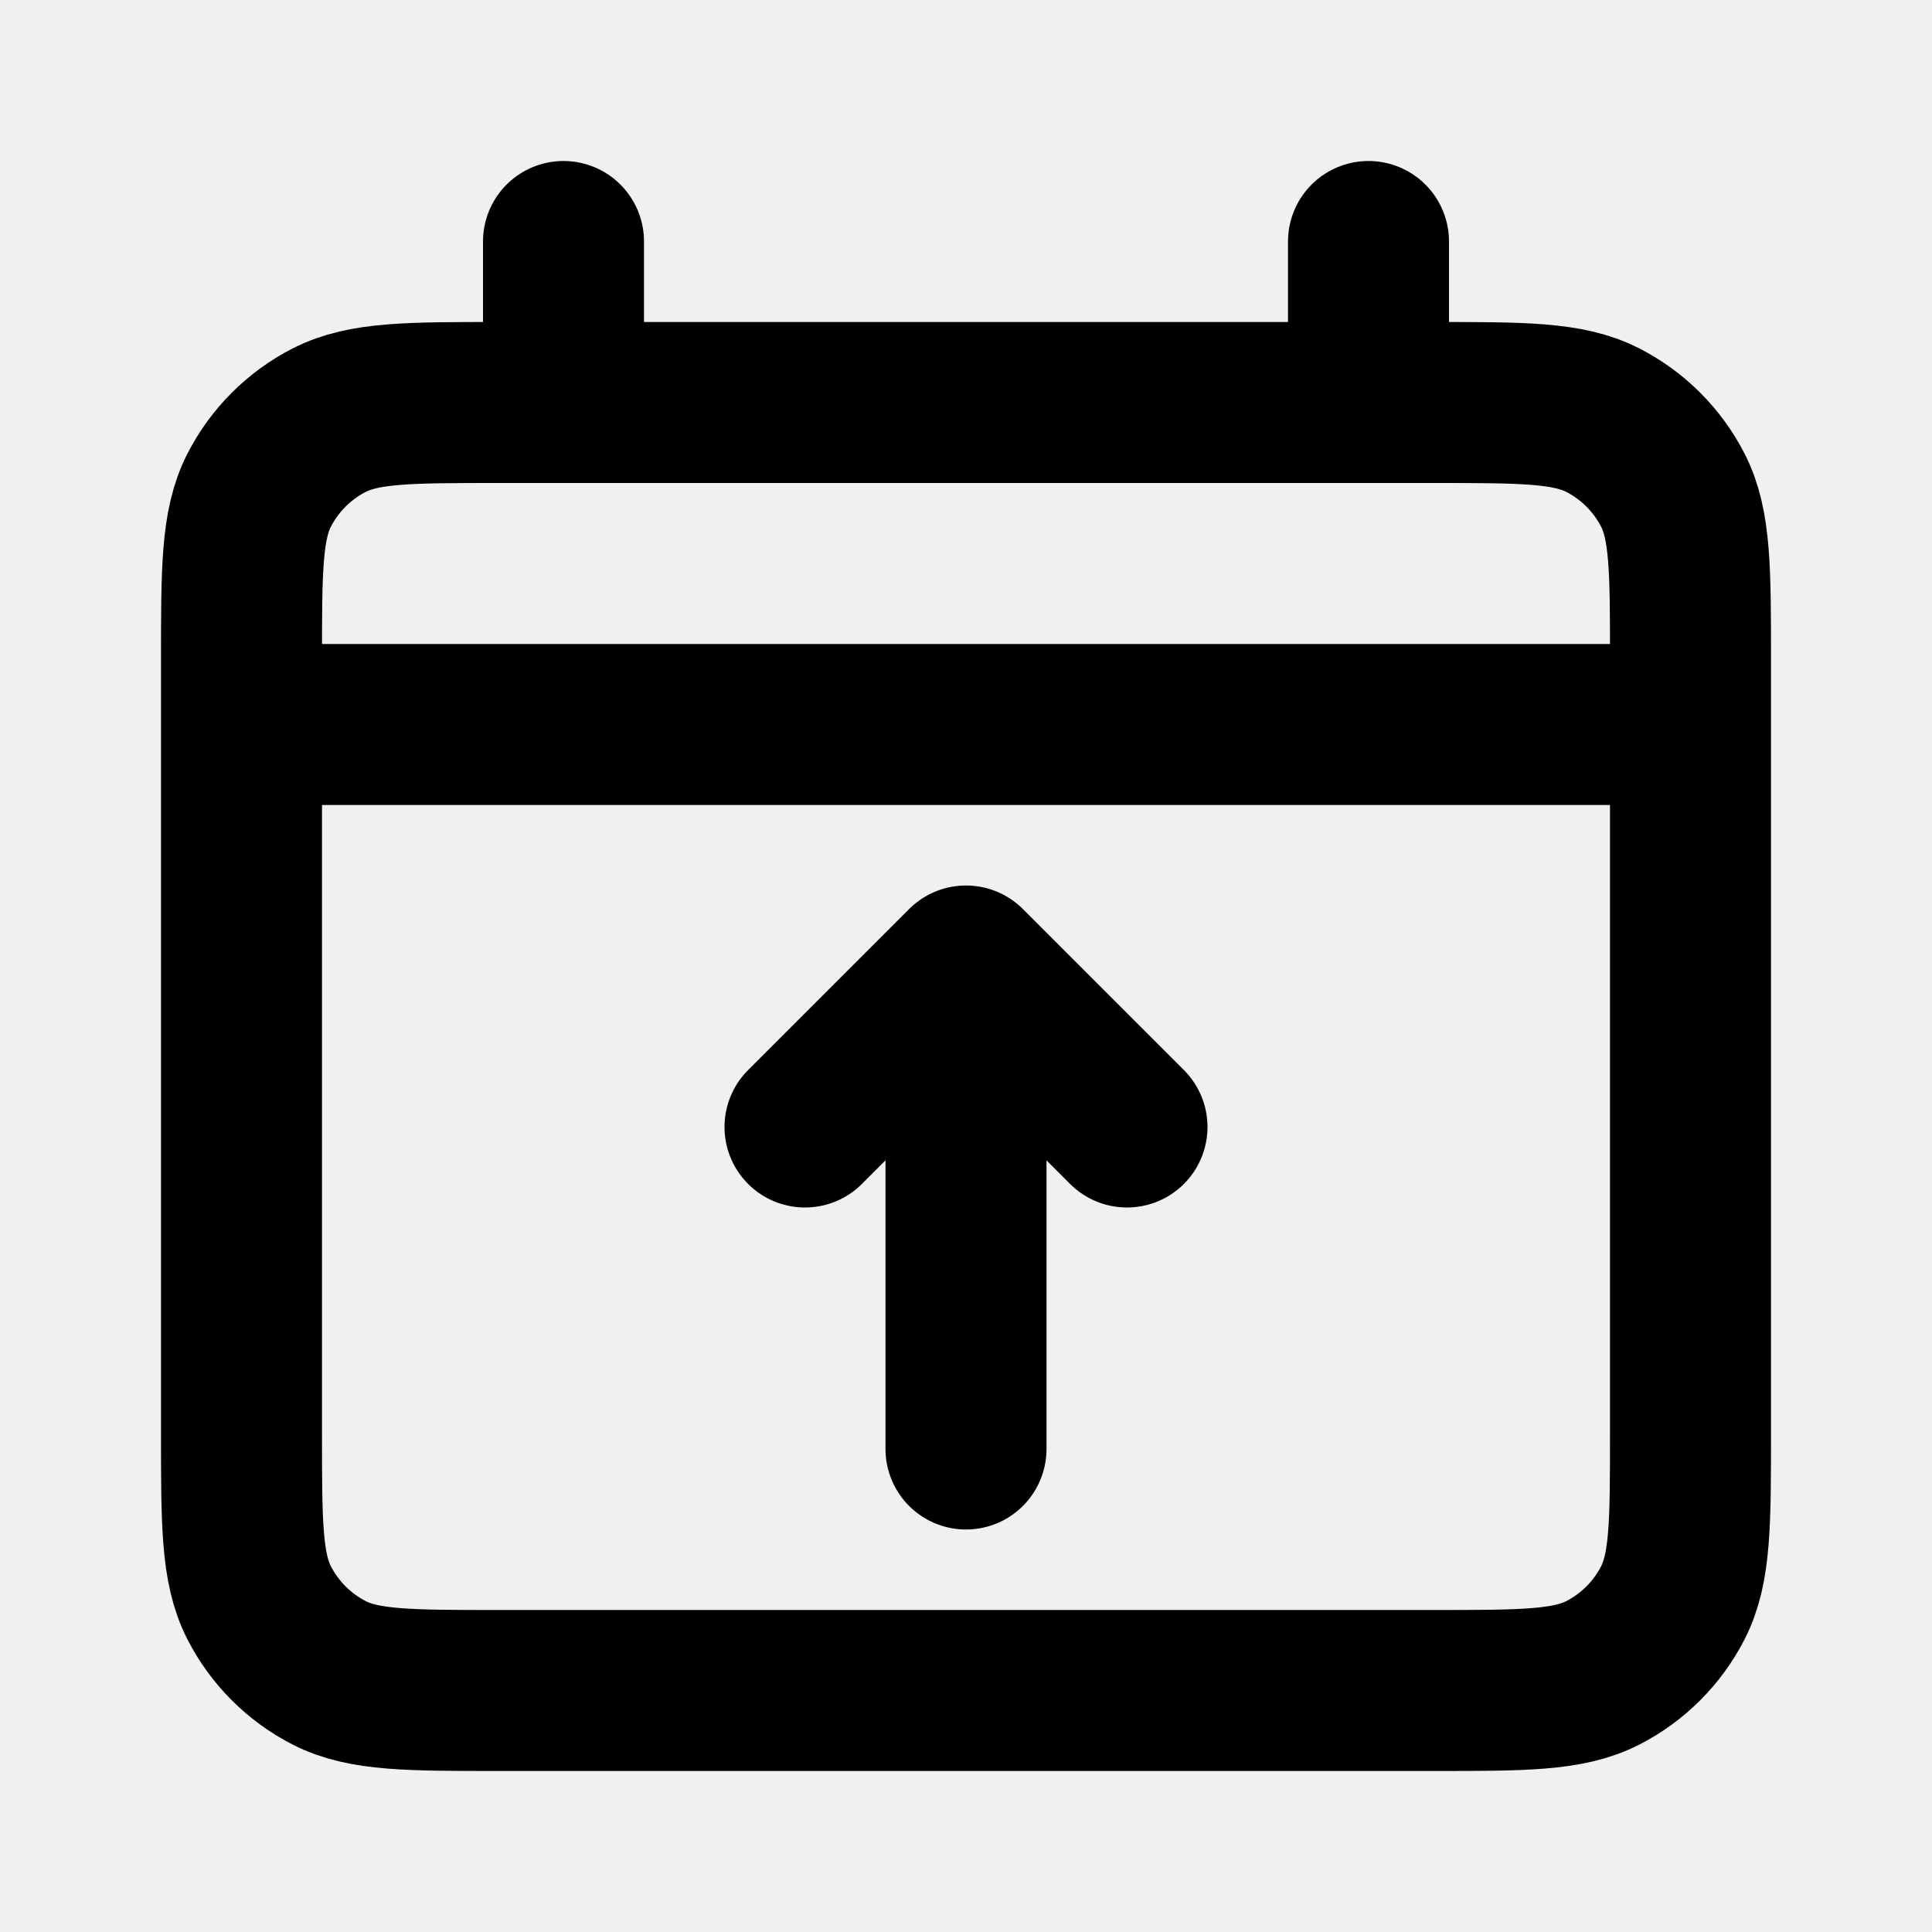
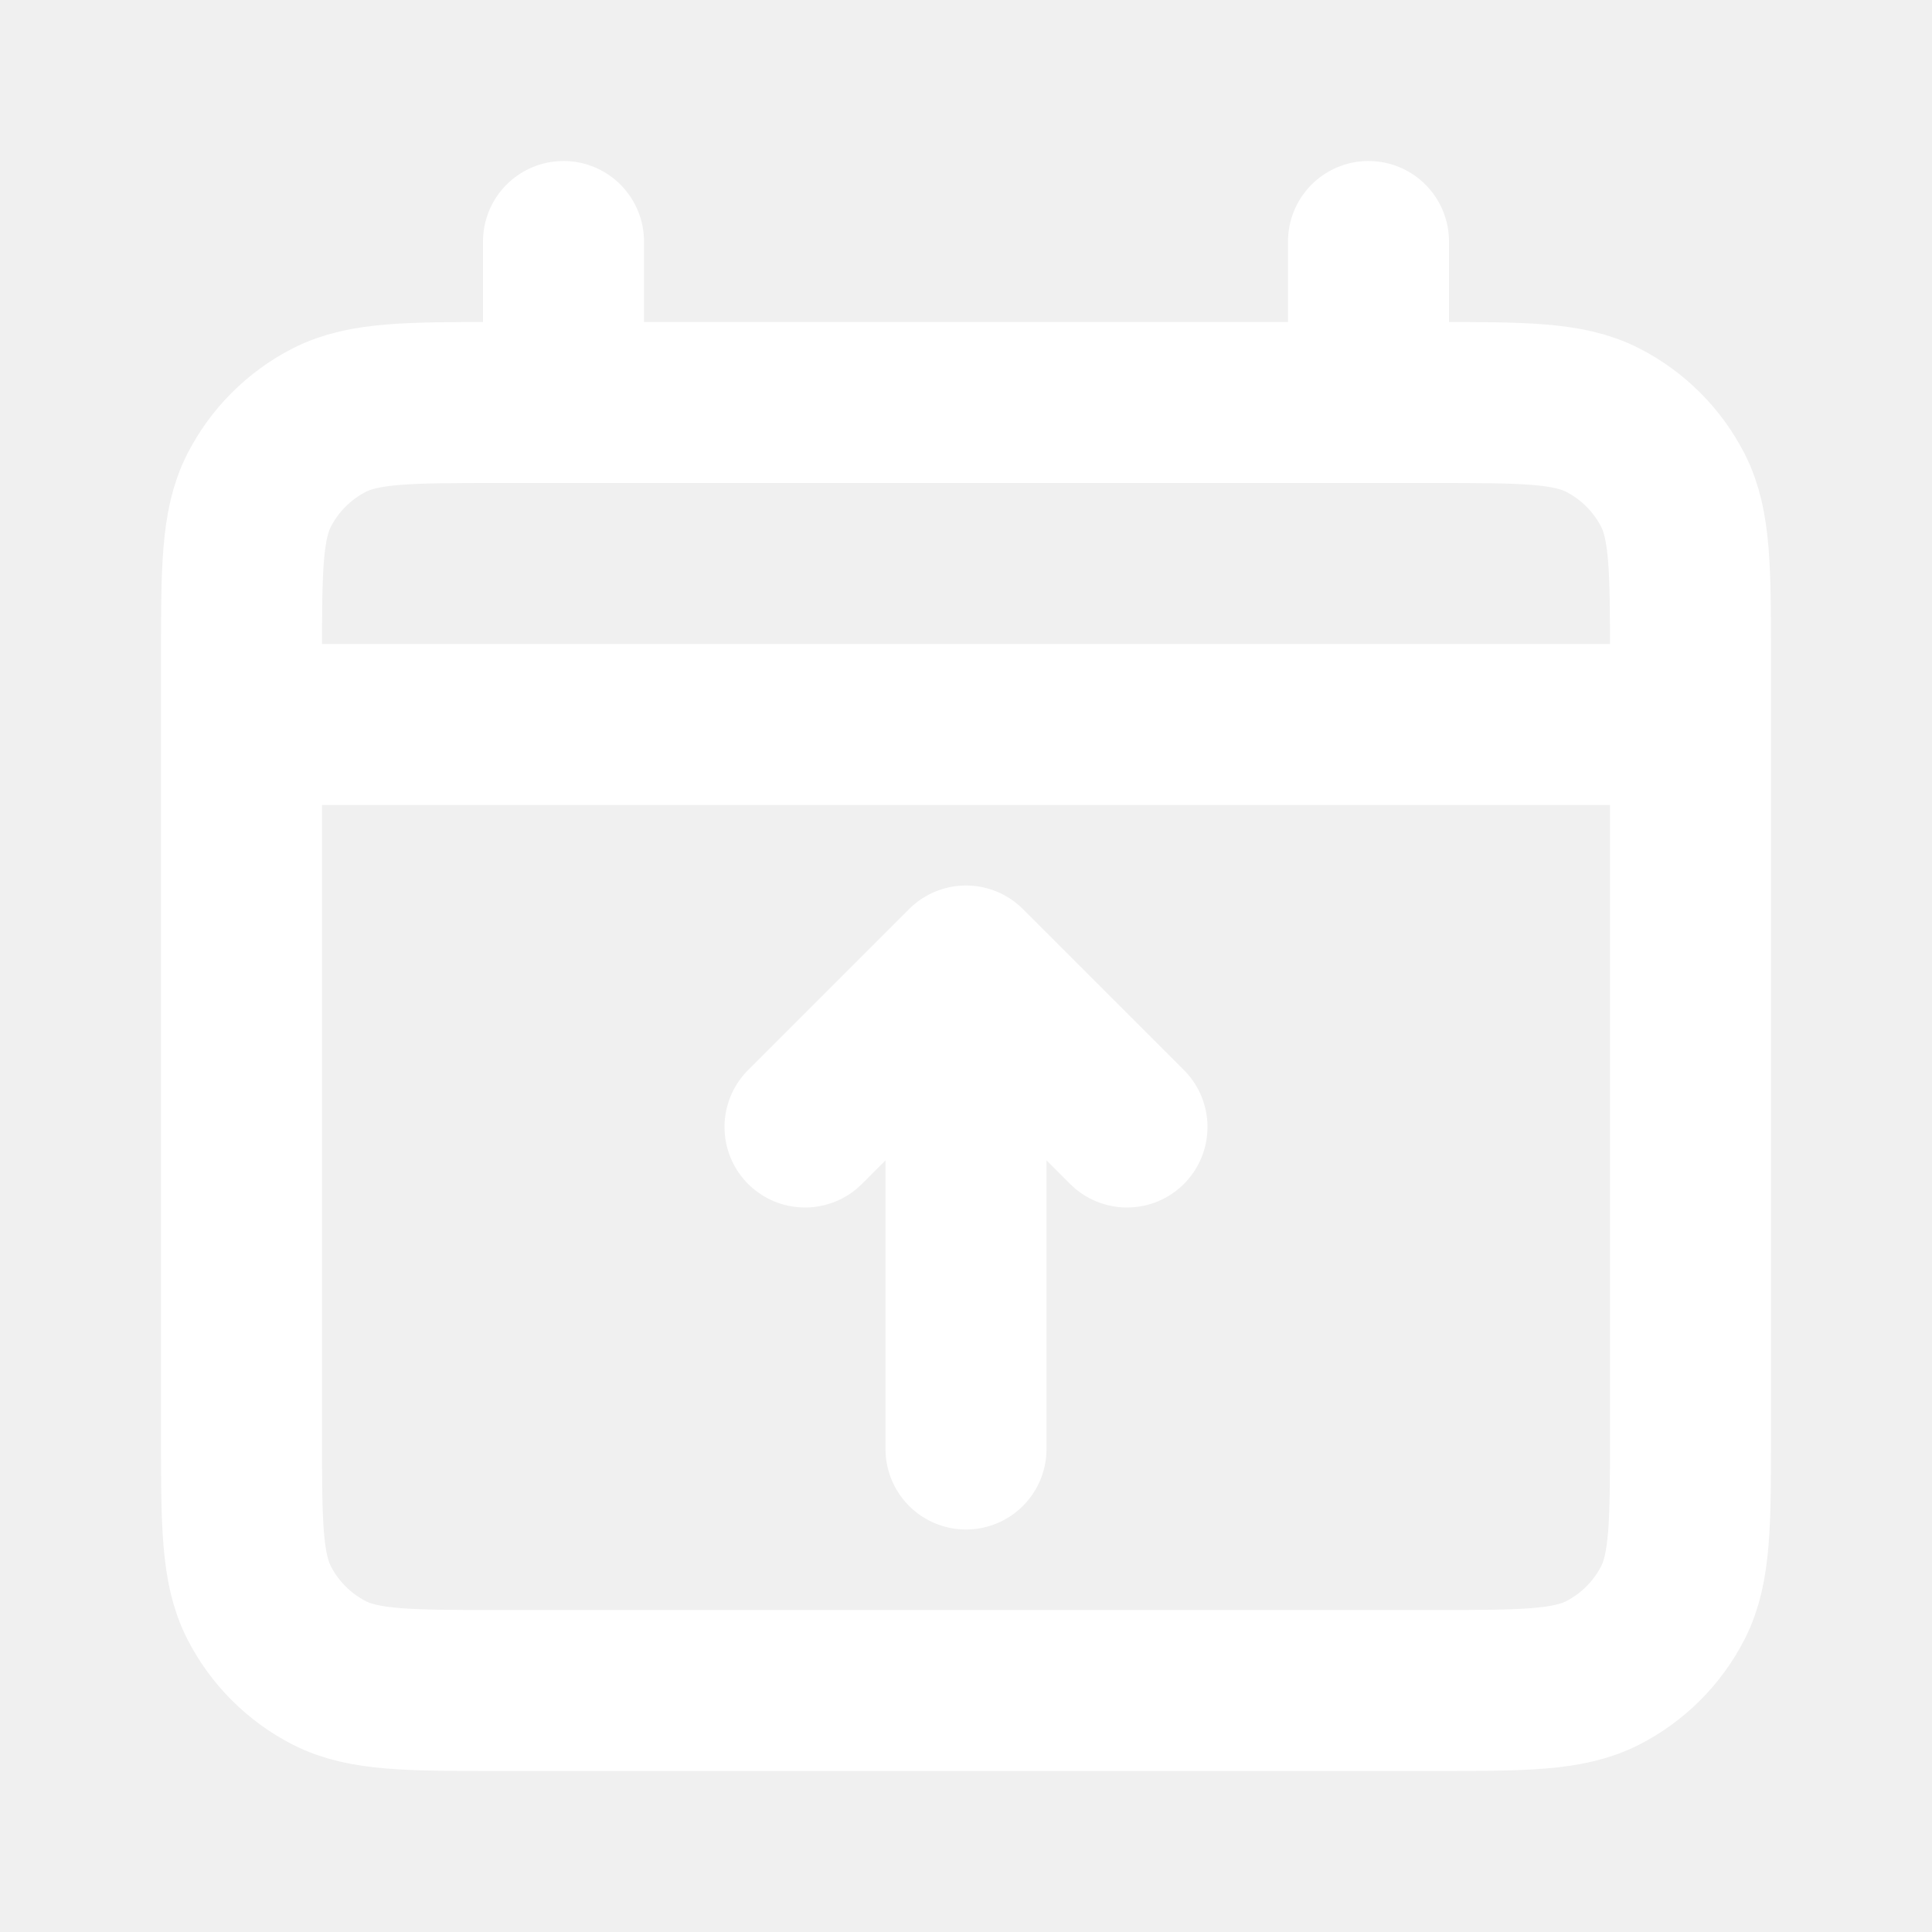
<svg xmlns="http://www.w3.org/2000/svg" width="800px" height="800px" viewBox="0 0 24 24" fill="none">
-   <path d="M3 9H21M7 3V5M17 3V5M10 14L12 12M12 12L14 14M12 12V18M6.2 21H17.8C18.92 21 19.48 21 19.908 20.782C20.284 20.59 20.59 20.284 20.782 19.908C21 19.48 21 18.92 21 17.8V8.2C21 7.08 21 6.52 20.782 6.092C20.59 5.716 20.284 5.41 19.908 5.218C19.48 5 18.92 5 17.8 5H6.2C5.08 5 4.52 5 4.092 5.218C3.716 5.41 3.41 5.716 3.218 6.092C3 6.52 3 7.08 3 8.2V17.8C3 18.92 3 19.48 3.218 19.908C3.41 20.284 3.716 20.59 4.092 20.782C4.52 21 5.08 21 6.2 21Z" stroke="#000000" stroke-width="2" stroke-linecap="round" stroke-linejoin="round" />
+   <path d="M3 9H21M7 3V5M17 3V5M10 14L12 12M12 12L14 14M12 12V18M6.2 21H17.8C18.92 21 19.48 21 19.908 20.782C20.284 20.59 20.59 20.284 20.782 19.908C21 19.48 21 18.92 21 17.8V8.2C21 7.08 21 6.52 20.782 6.092C20.59 5.716 20.284 5.41 19.908 5.218C19.48 5 18.92 5 17.8 5H6.2C5.08 5 4.52 5 4.092 5.218C3.716 5.41 3.41 5.716 3.218 6.092C3 6.52 3 7.08 3 8.2V17.8C3 18.92 3 19.48 3.218 19.908C3.41 20.284 3.716 20.59 4.092 20.782C4.52 21 5.08 21 6.2 21Z" stroke="#ffffff" stroke-width="2" stroke-linecap="round" stroke-linejoin="round" />
</svg>
